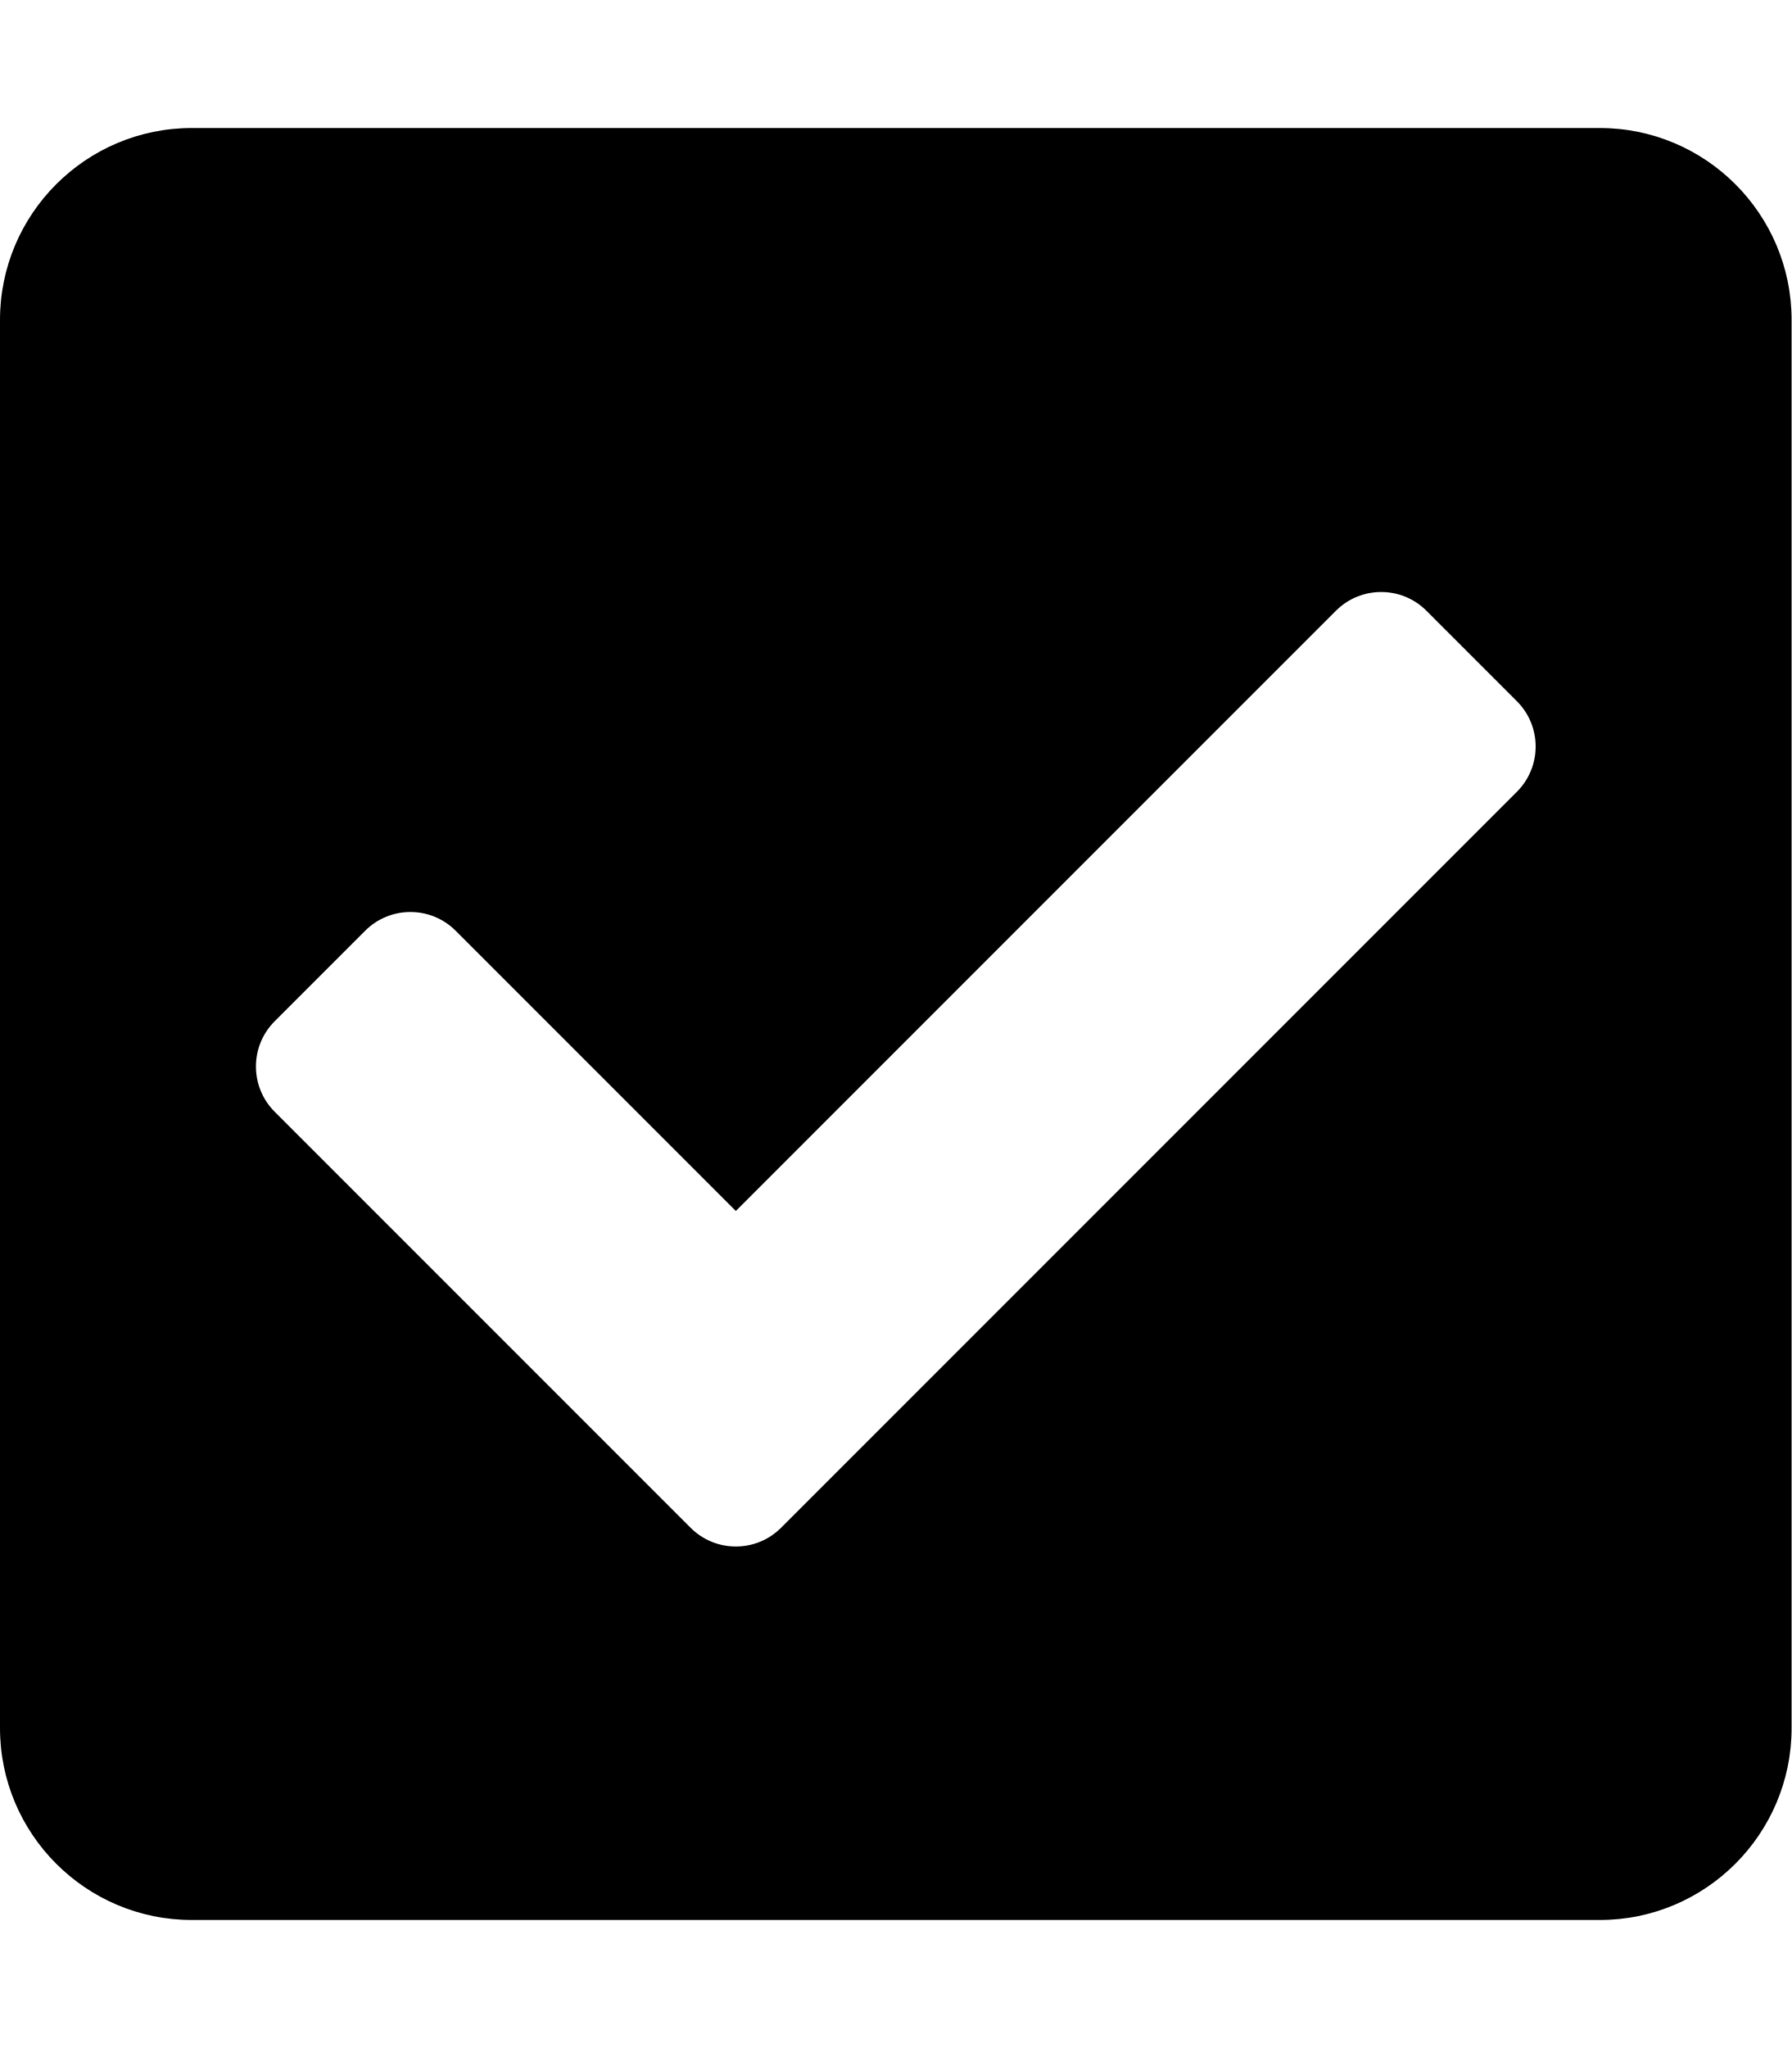
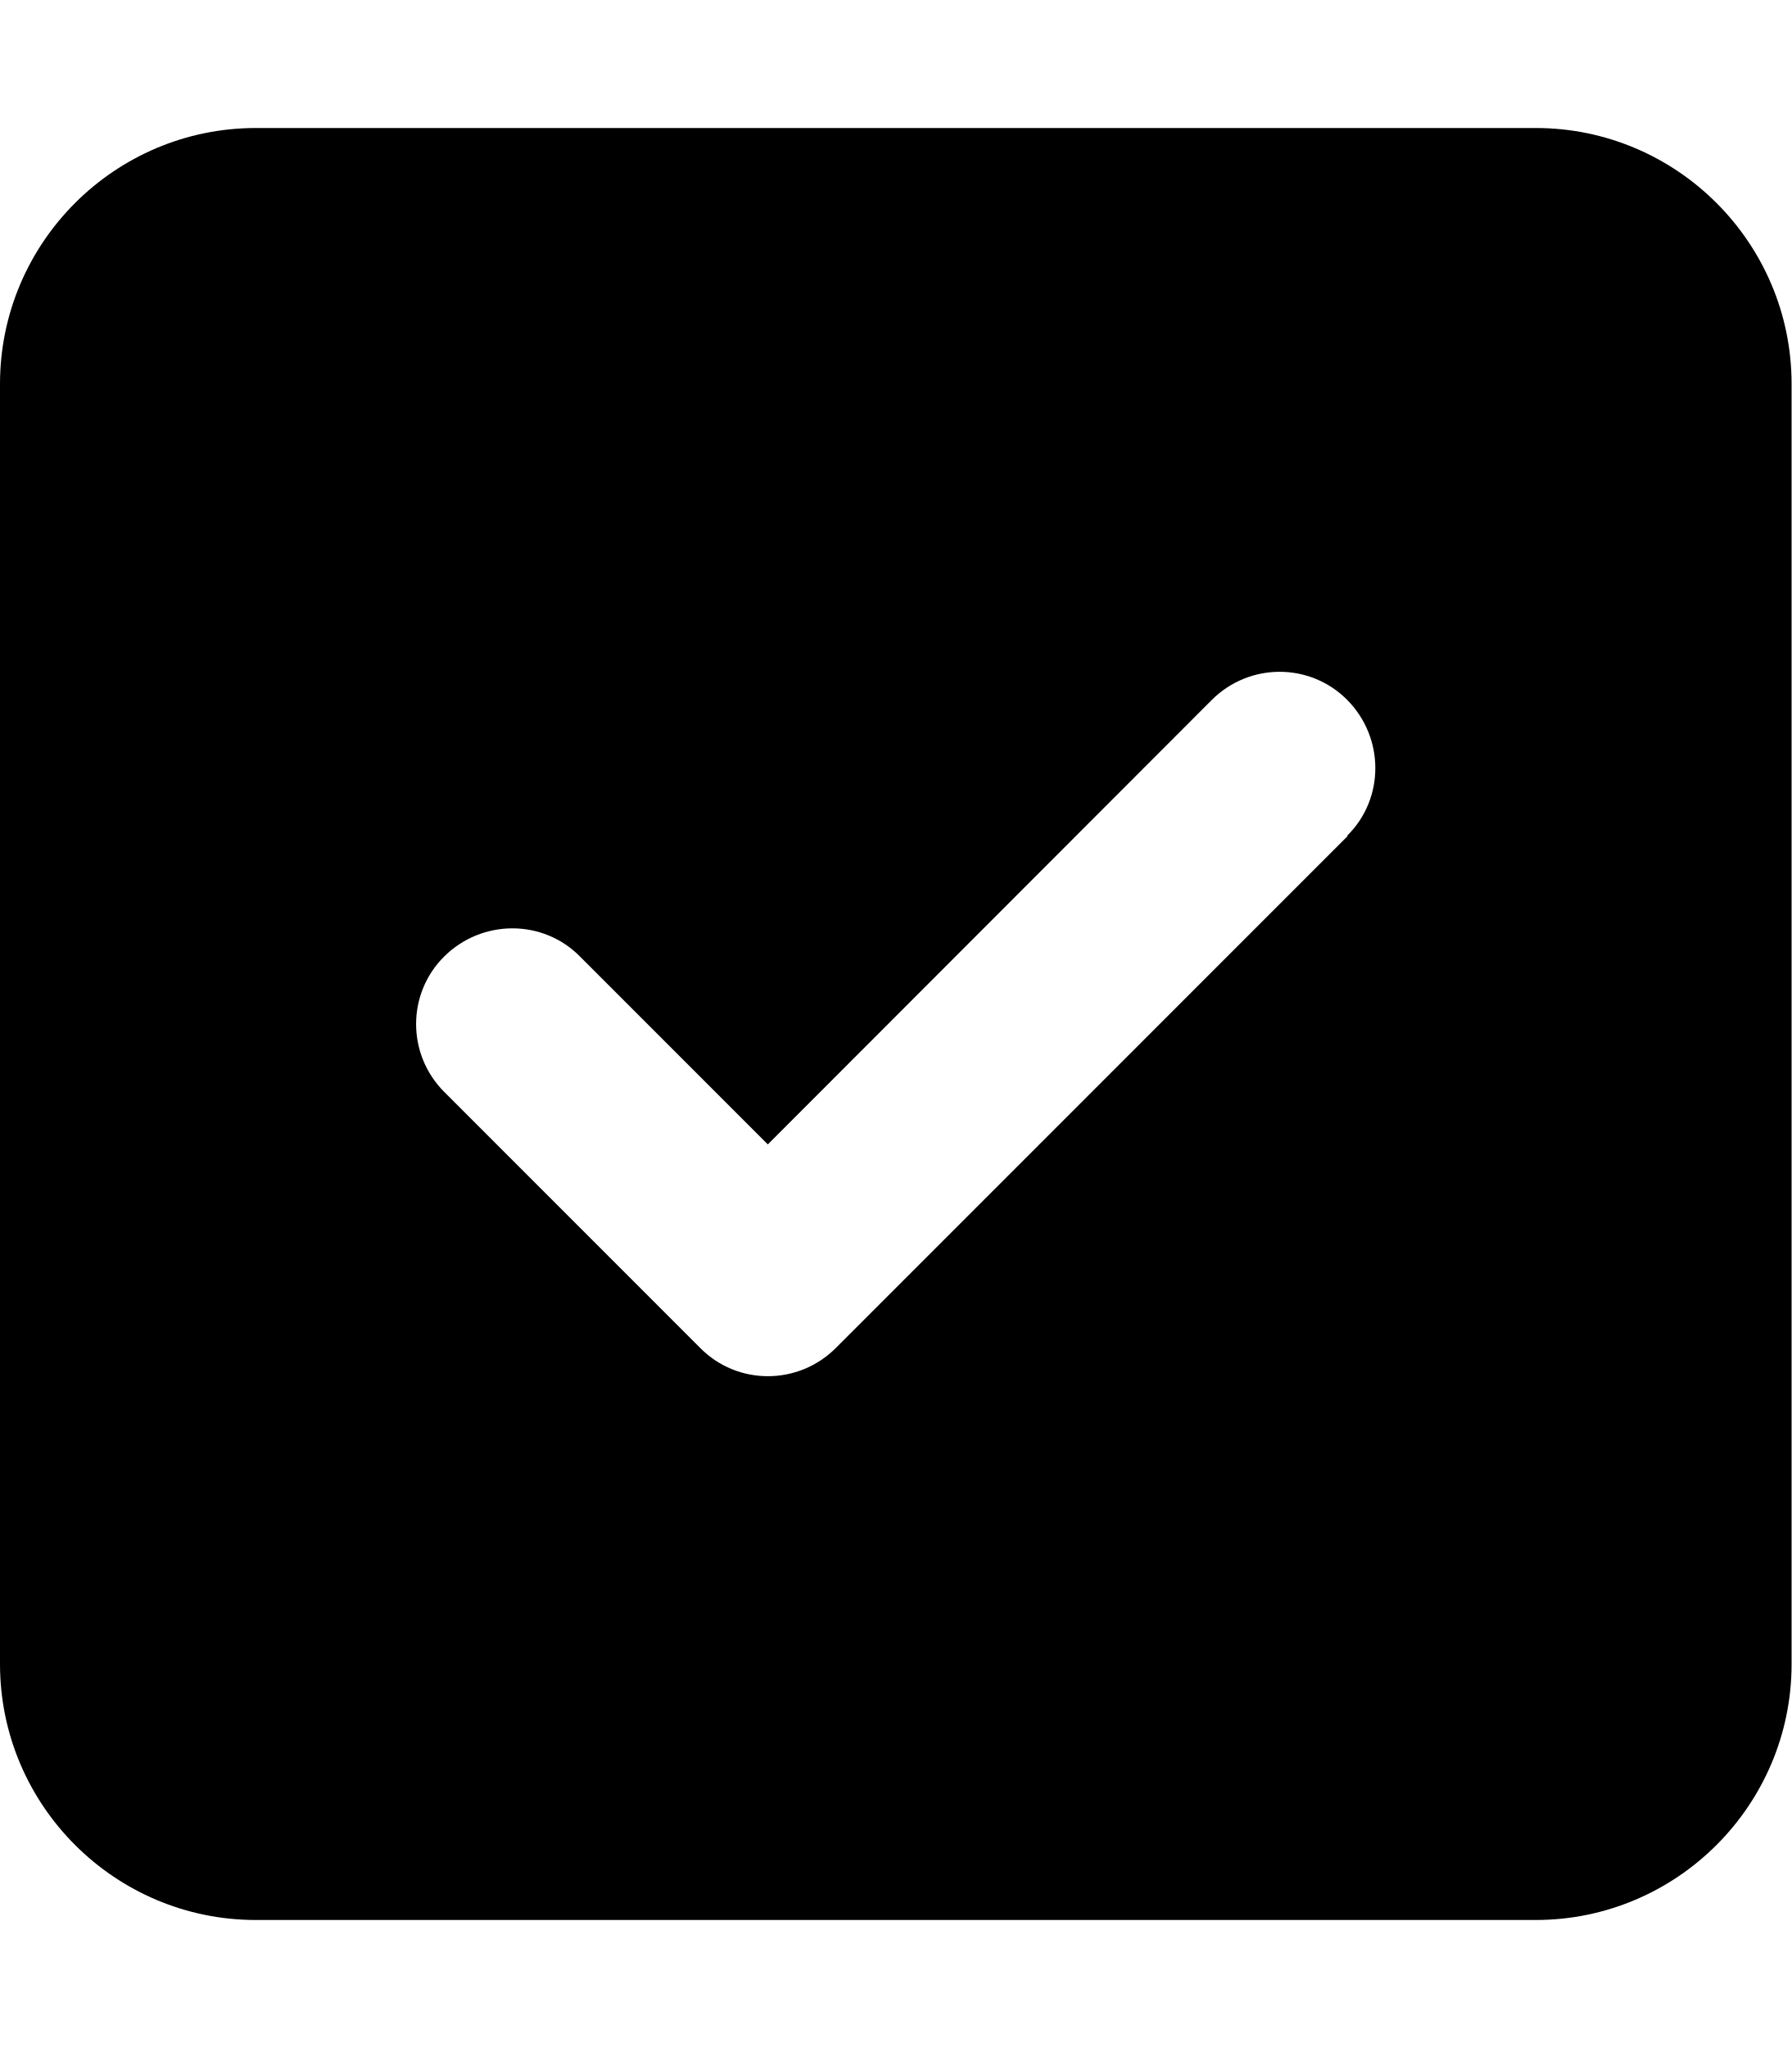
<svg xmlns="http://www.w3.org/2000/svg" viewBox="0 0 448 512">
-   <path d="m400 480h-352c-26.51 0-48-21.49-48-48v-352c0-26.51 21.49-48 48-48h352c26.51 0 48 21.49 48 48v352c0 26.51-21.49 48-48 48zm-204.686-98.059 184-184c6.248-6.248 6.248-16.379 0-22.627l-22.627-22.627c-6.248-6.248-16.379-6.249-22.628 0l-150.059 150.058-70.059-70.059c-6.248-6.248-16.379-6.248-22.628 0l-22.627 22.627c-6.248 6.248-6.248 16.379 0 22.627l104 104c6.249 6.25 16.379 6.25 22.628.001z" />
+   <path d="m64 32c-35.3 0-64 28.7-64 64v320c0 35.3 28.7 64 64 64h320c35.3 0 64-28.7 64-64v-320c0-35.3-28.7-64-64-64zm273 177-128 128c-9.4 9.4-24.6 9.4-33.9 0l-64-64c-9.4-9.4-9.4-24.6 0-33.9s24.6-9.4 33.9 0l47 47 111-111.1c9.4-9.4 24.6-9.4 33.9 0s9.4 24.6 0 33.9z" />
</svg>
